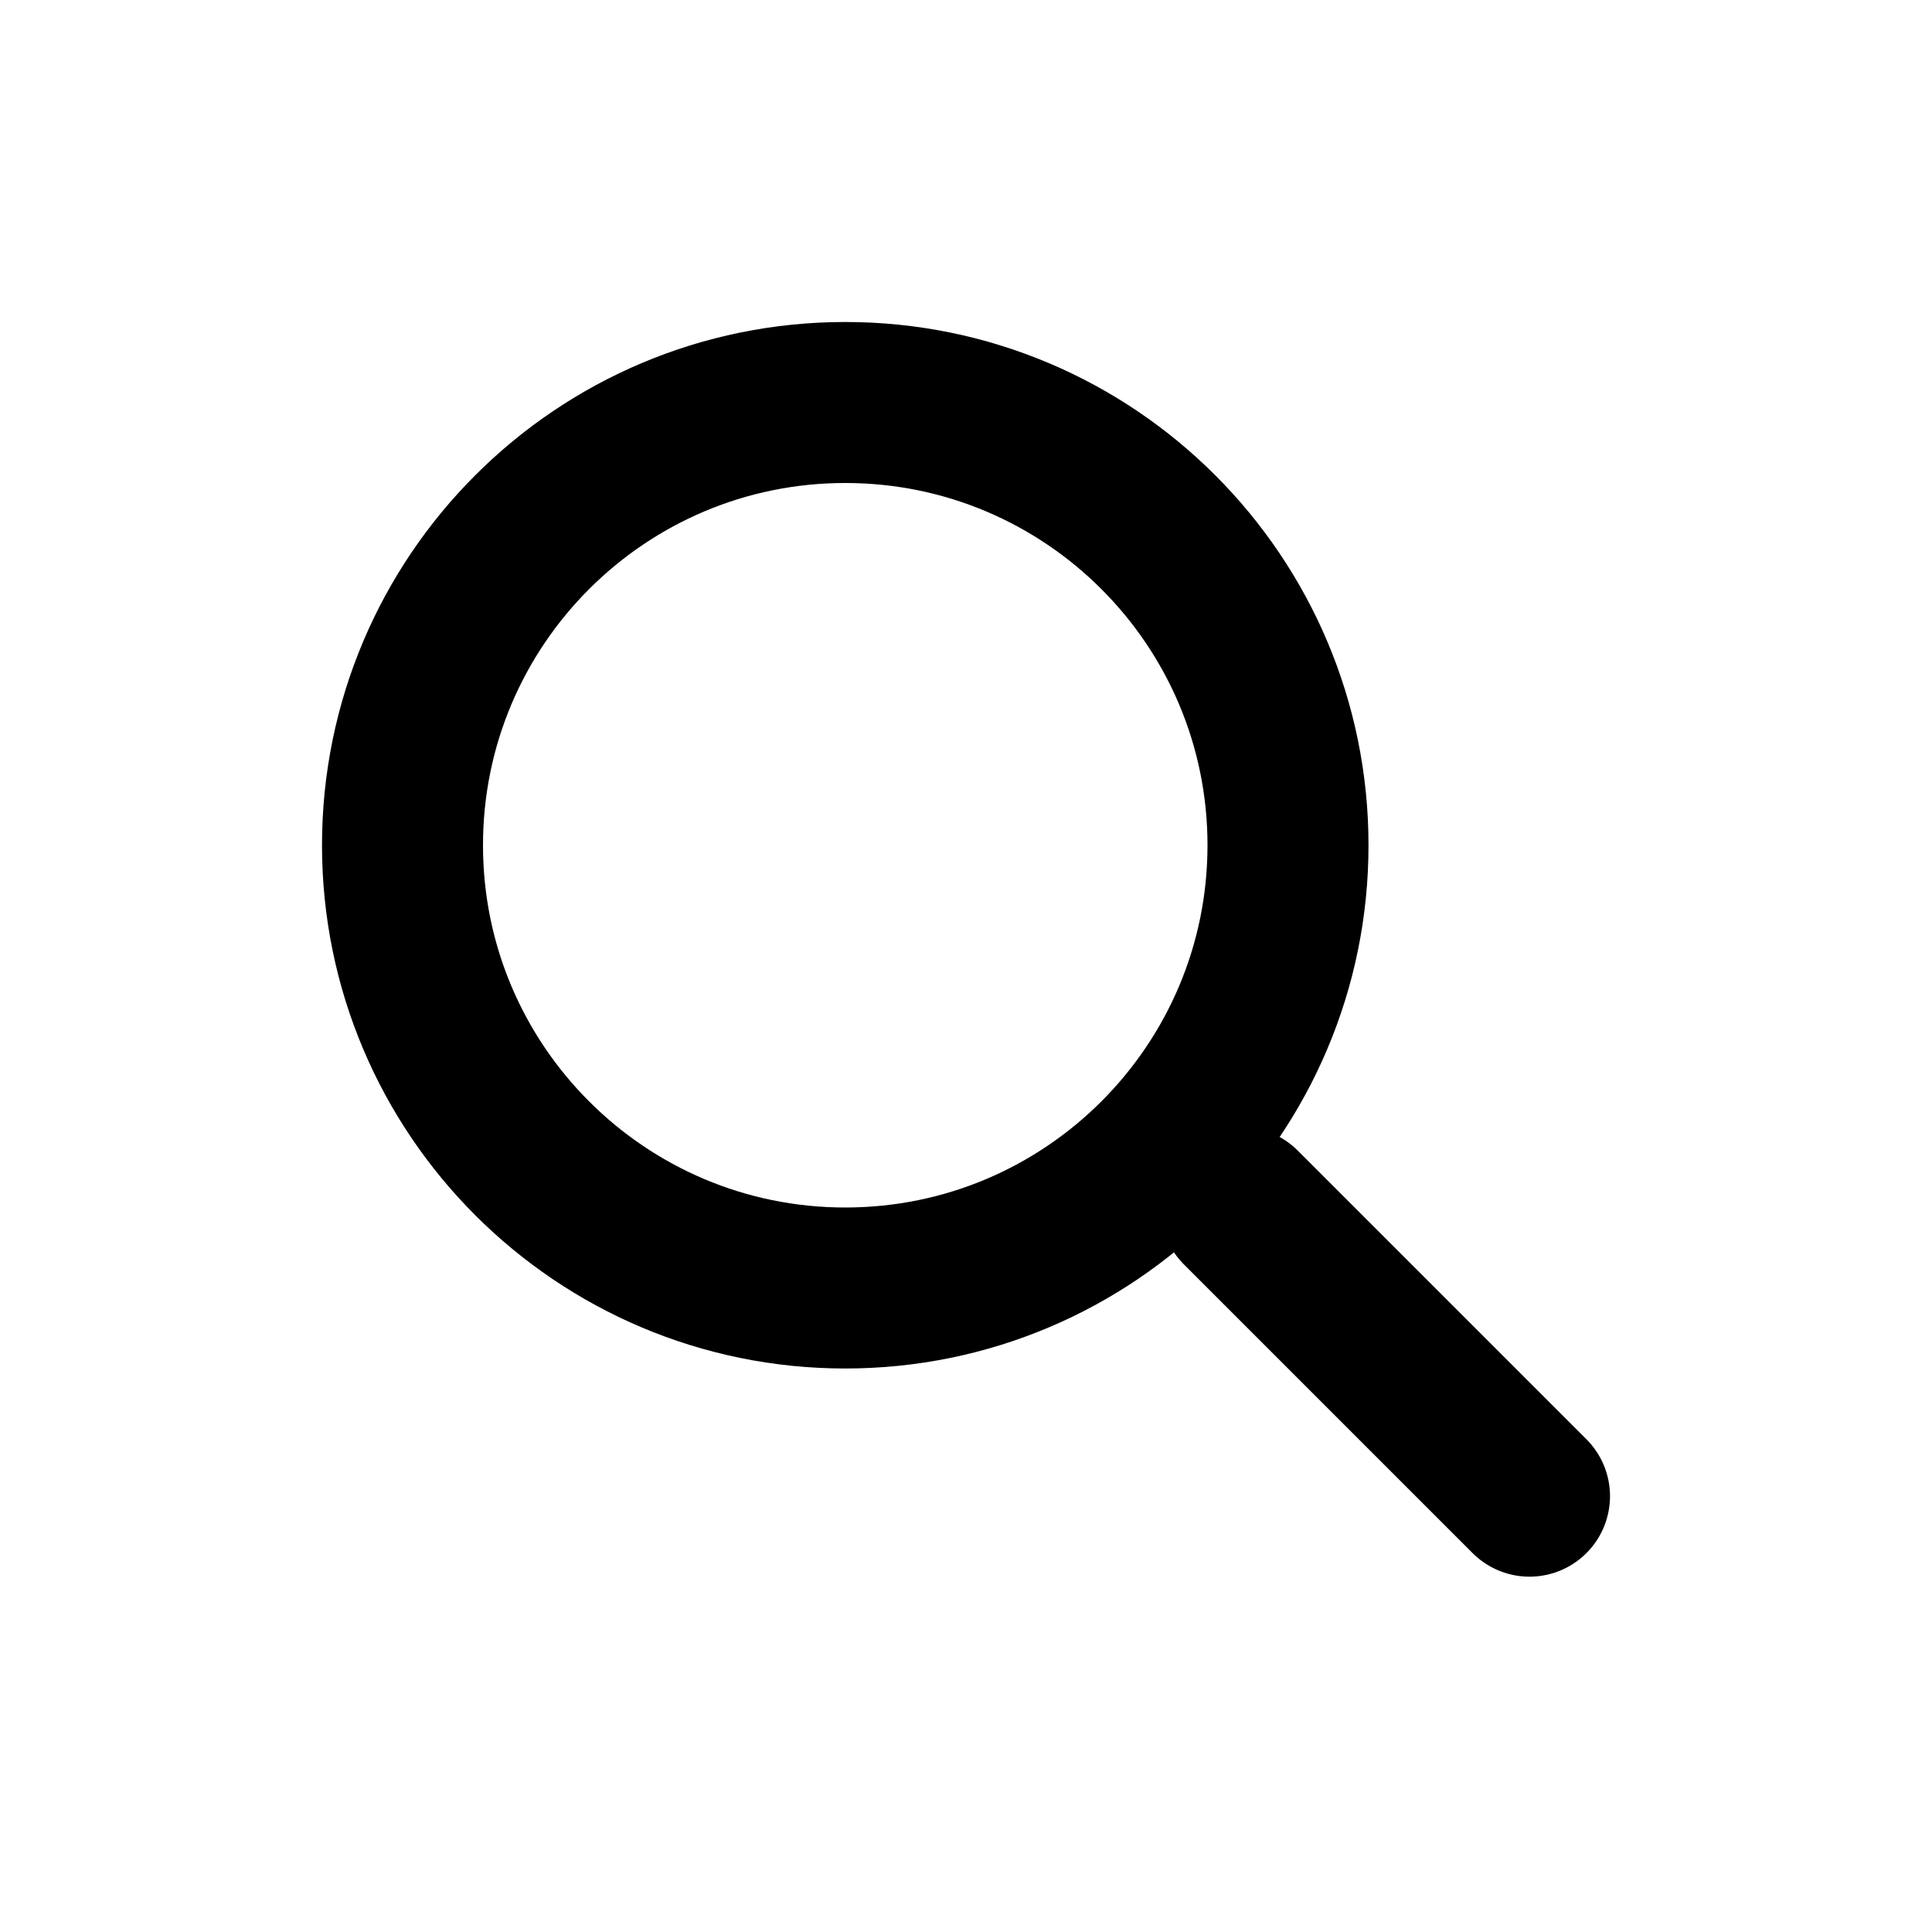
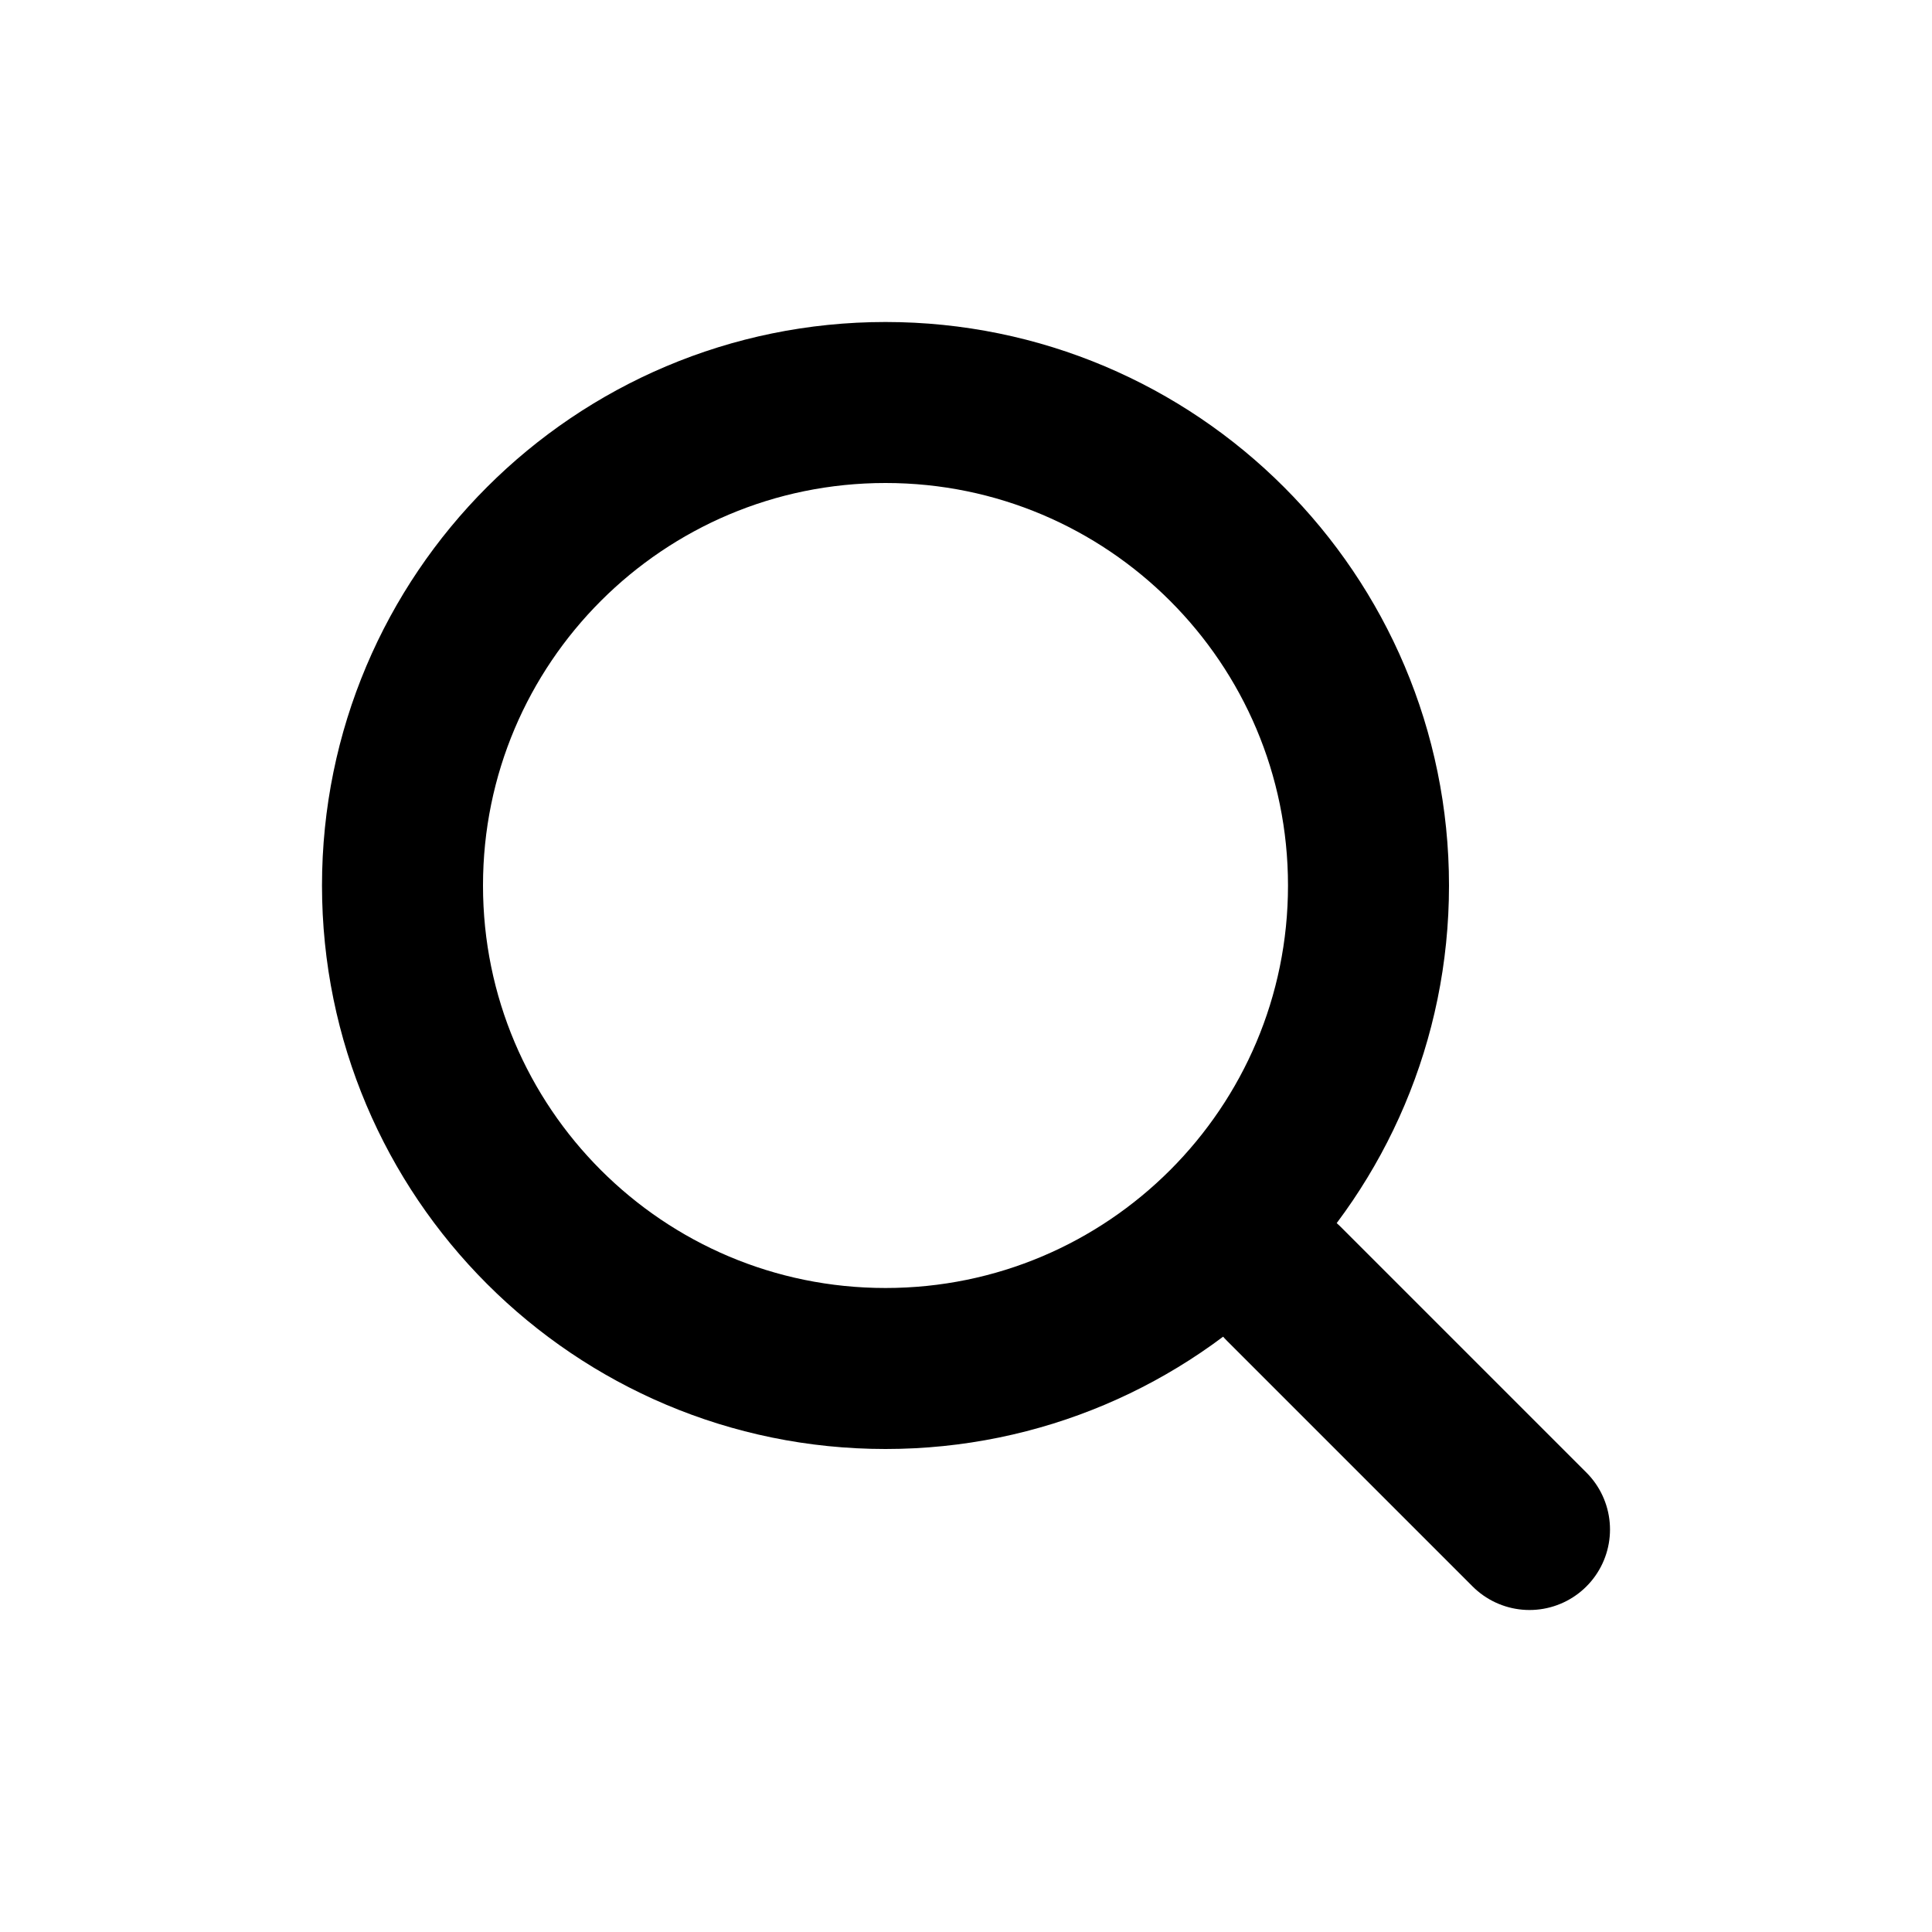
<svg xmlns="http://www.w3.org/2000/svg" width="24" height="24" fill="none" viewBox="0 0 24 24">
-   <circle cx="10.5" cy="10.5" r="5.5" stroke="currentColor" stroke-width="2" />
-   <line x1="15.414" x2="19" y1="15" y2="18.586" stroke="currentColor" stroke-linecap="round" stroke-width="2" />
+   <circle cx="11" cy="11" r="6" stroke="currentColor" stroke-width="2" />
+   <path stroke="currentColor" stroke-linecap="round" stroke-width="2" d="M15.95 15.95L19 19" />
</svg>
